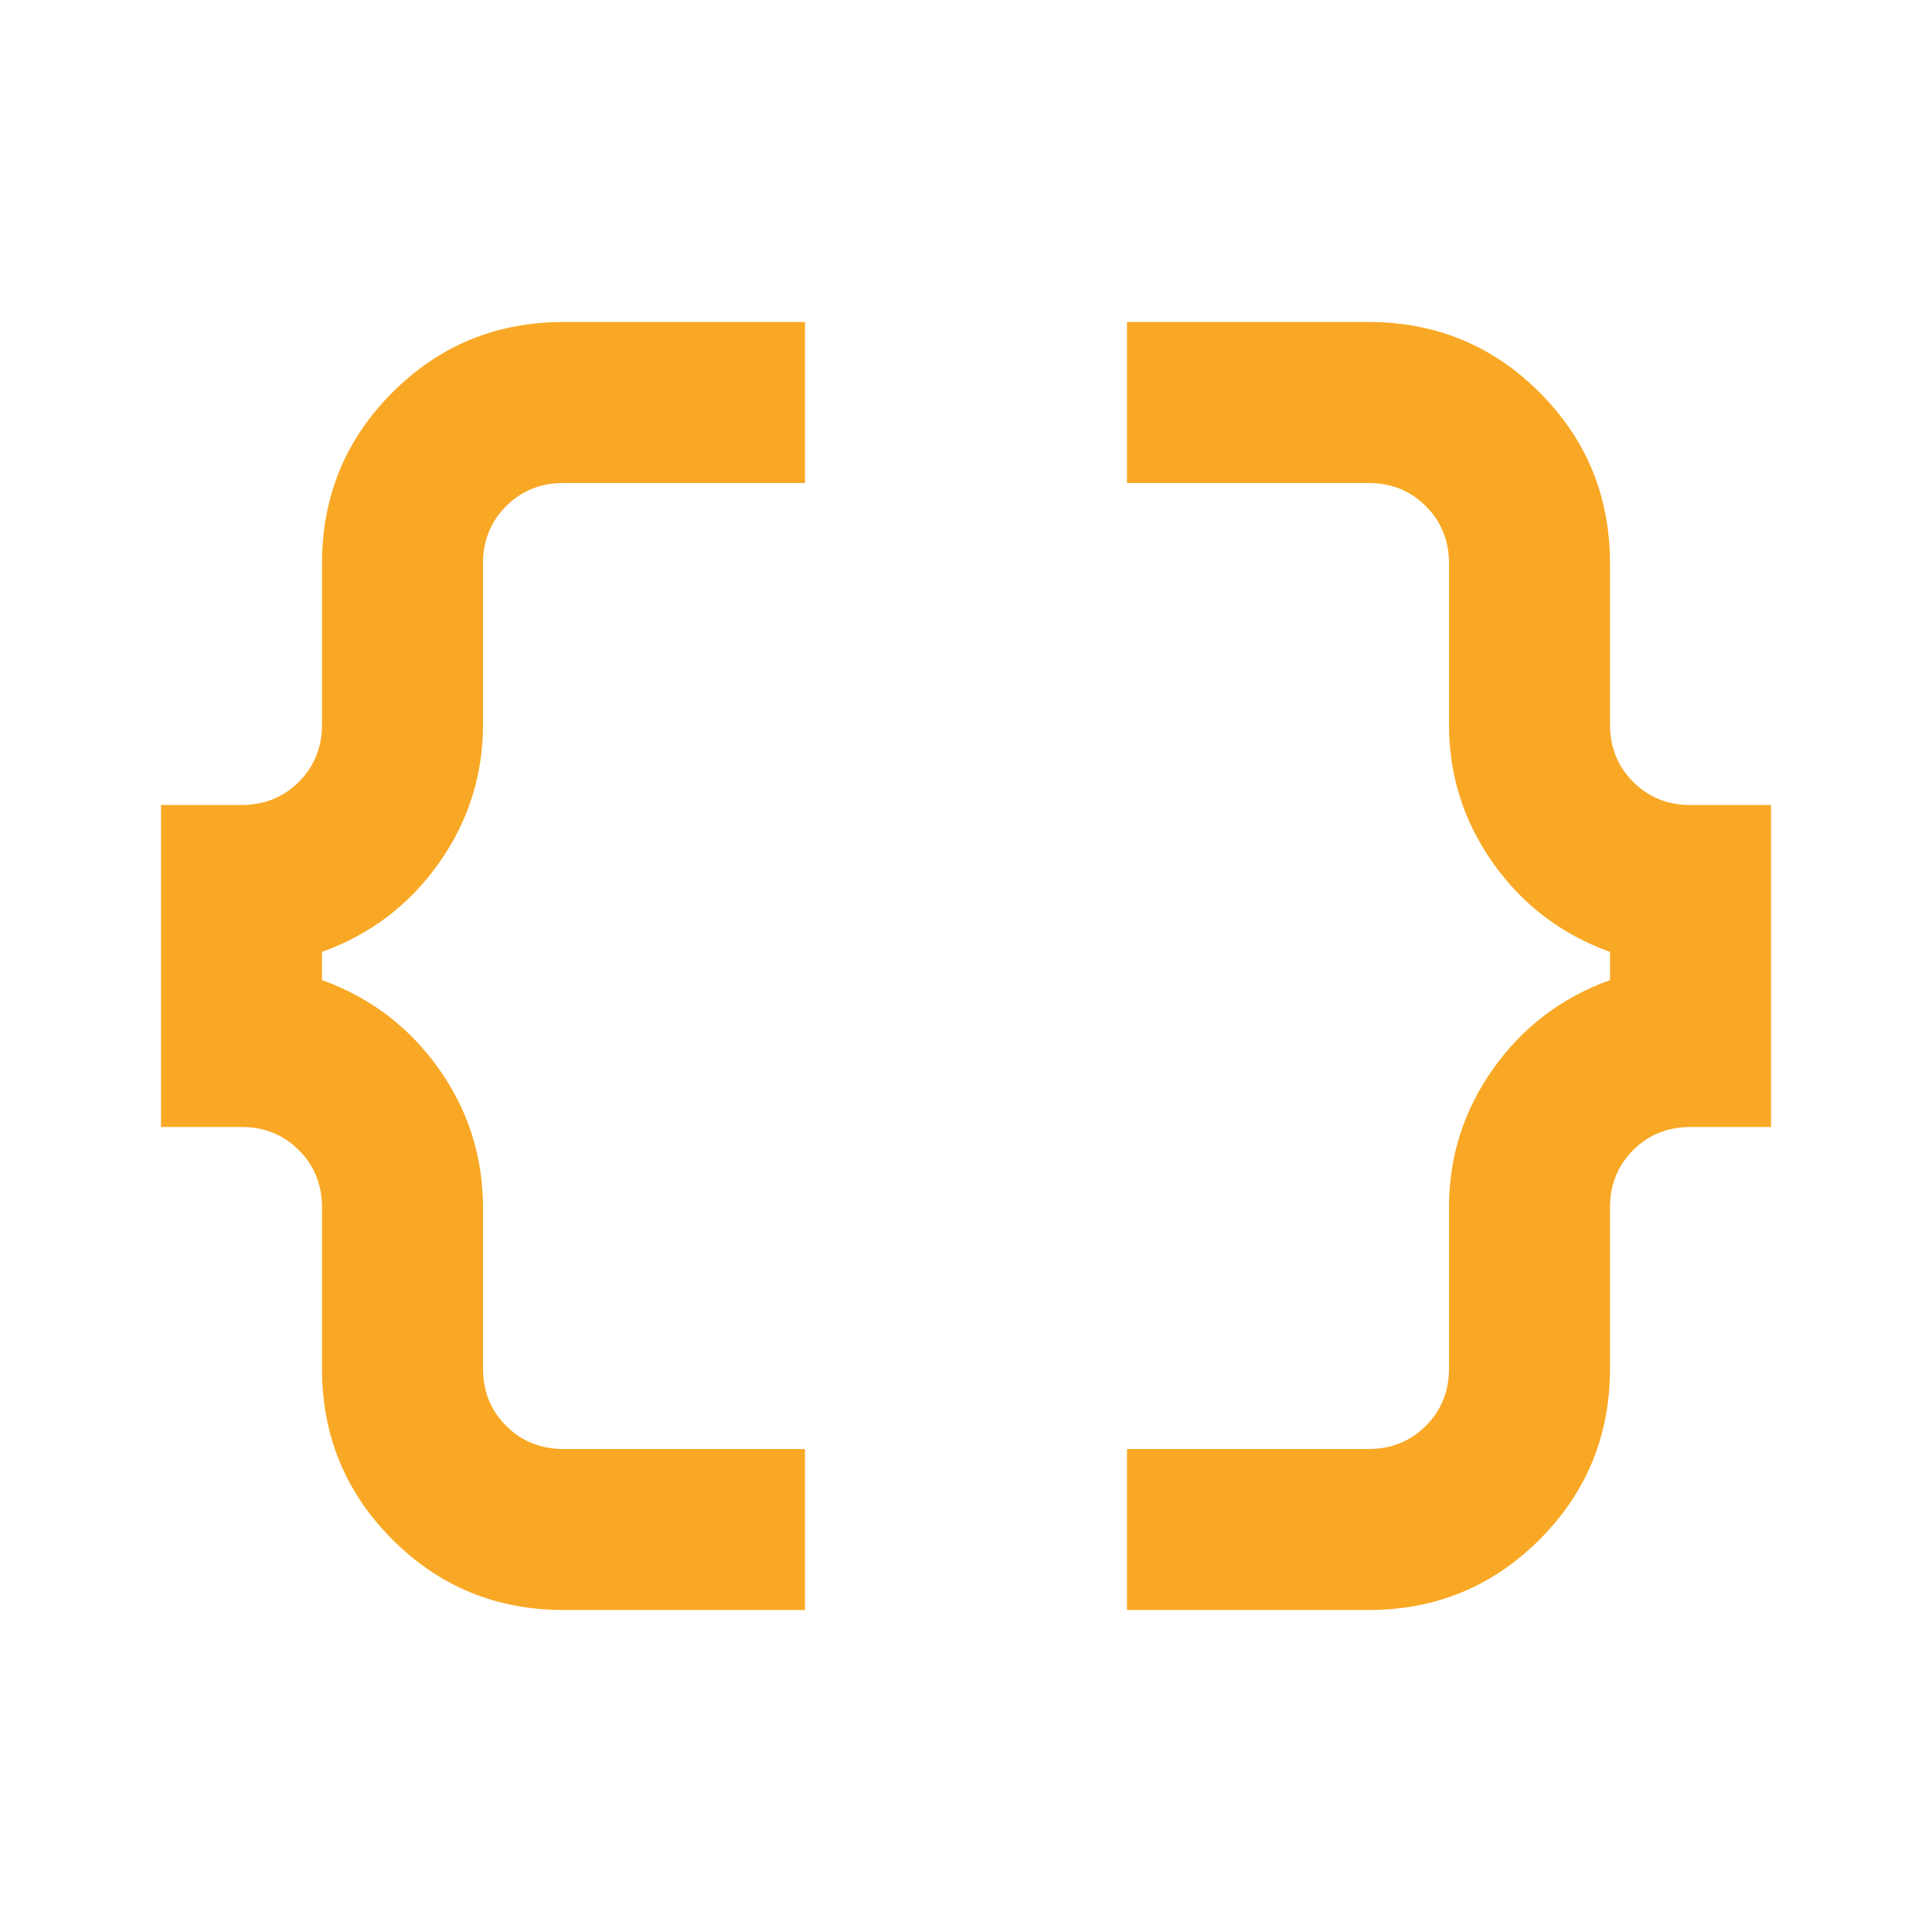
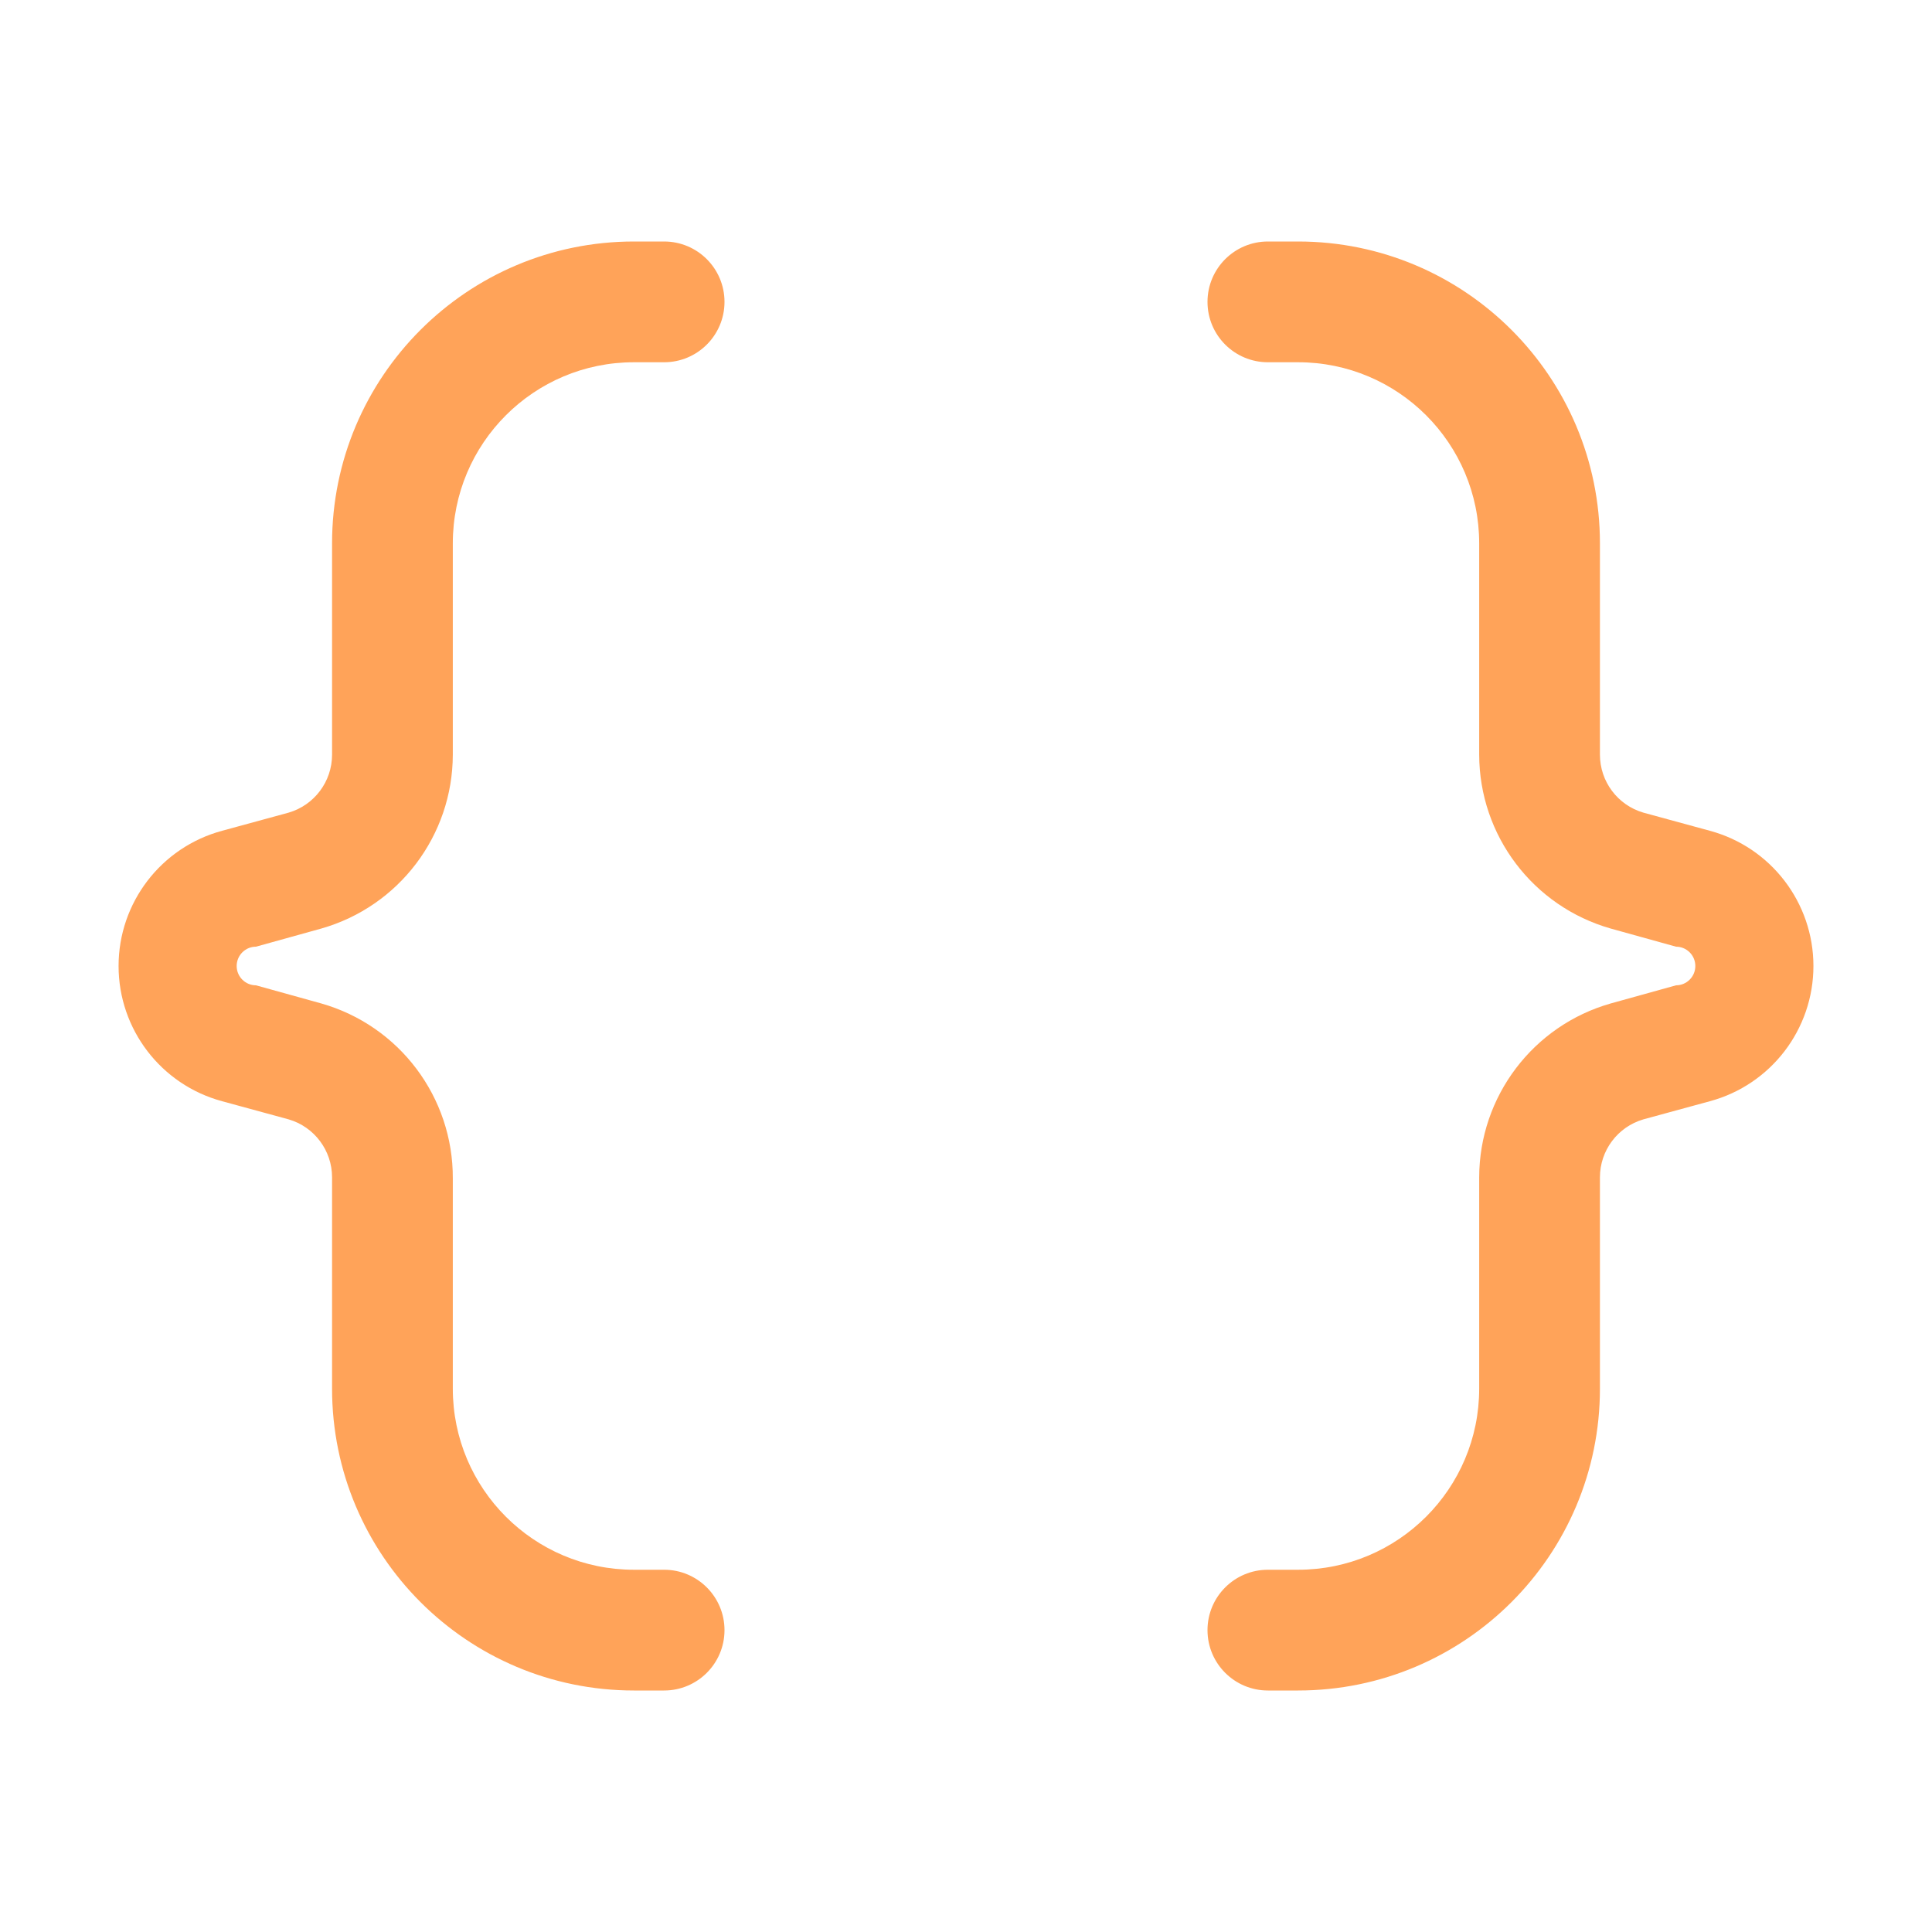
- <svg xmlns="http://www.w3.org/2000/svg" viewBox="0 -960 960 960">
-   <path fill="#f9a825" d="M560-160v-80h120q17 0 28.5-11.5T720-280v-80q0-38 22-69t58-44v-14q-36-13-58-44t-22-69v-80q0-17-11.5-28.5T680-720H560v-80h120q50 0 85 35t35 85v80q0 17 11.5 28.5T840-560h40v160h-40q-17 0-28.5 11.5T800-360v80q0 50-35 85t-85 35zm-280 0q-50 0-85-35t-35-85v-80q0-17-11.5-28.5T120-400H80v-160h40q17 0 28.5-11.5T160-600v-80q0-50 35-85t85-35h120v80H280q-17 0-28.5 11.5T240-680v80q0 38-22 69t-58 44v14q36 13 58 44t22 69v80q0 17 11.5 28.5T280-240h120v80z" />
+ <svg xmlns="http://www.w3.org/2000/svg" viewBox="0 0 16 16" fill="#ffa359" color="#ffa359">
+   <path fill="currentColor" d="M13.25 11.5V9.75a.5.5 0 0 1 .36-.48l.55-.15a1.16 1.16 0 0 0 0-2.24l-.55-.15a.5.5 0 0 1-.36-.48V4.5a2.5 2.5 0 0 0-2.5-2.5h-.25a.5.5 0 0 0 0 1h.25a1.5 1.5 0 0 1 1.5 1.5v1.75a1.5 1.5 0 0 0 1.09 1.44l.54.15a.16.16 0 0 1 0 .32l-.54.15a1.5 1.5 0 0 0-1.09 1.44v1.75a1.5 1.5 0 0 1-1.5 1.5h-.25a.5.5 0 0 0 0 1h.25a2.5 2.5 0 0 0 2.5-2.5m-10.5 0V9.75a.5.5 0 0 0-.36-.48l-.55-.15a1.16 1.16 0 0 1 0-2.24l.55-.15a.5.5 0 0 0 .36-.48V4.5A2.5 2.5 0 0 1 5.25 2h.25a.5.5 0 0 1 0 1h-.25a1.5 1.5 0 0 0-1.5 1.5v1.75a1.5 1.5 0 0 1-1.09 1.44l-.54.15a.16.16 0 0 0 0 .32l.54.15a1.5 1.5 0 0 1 1.09 1.45v1.74a1.5 1.5 0 0 0 1.5 1.5h.25a.5.5 0 0 1 0 1h-.25a2.5 2.5 0 0 1-2.5-2.5" />
</svg>
